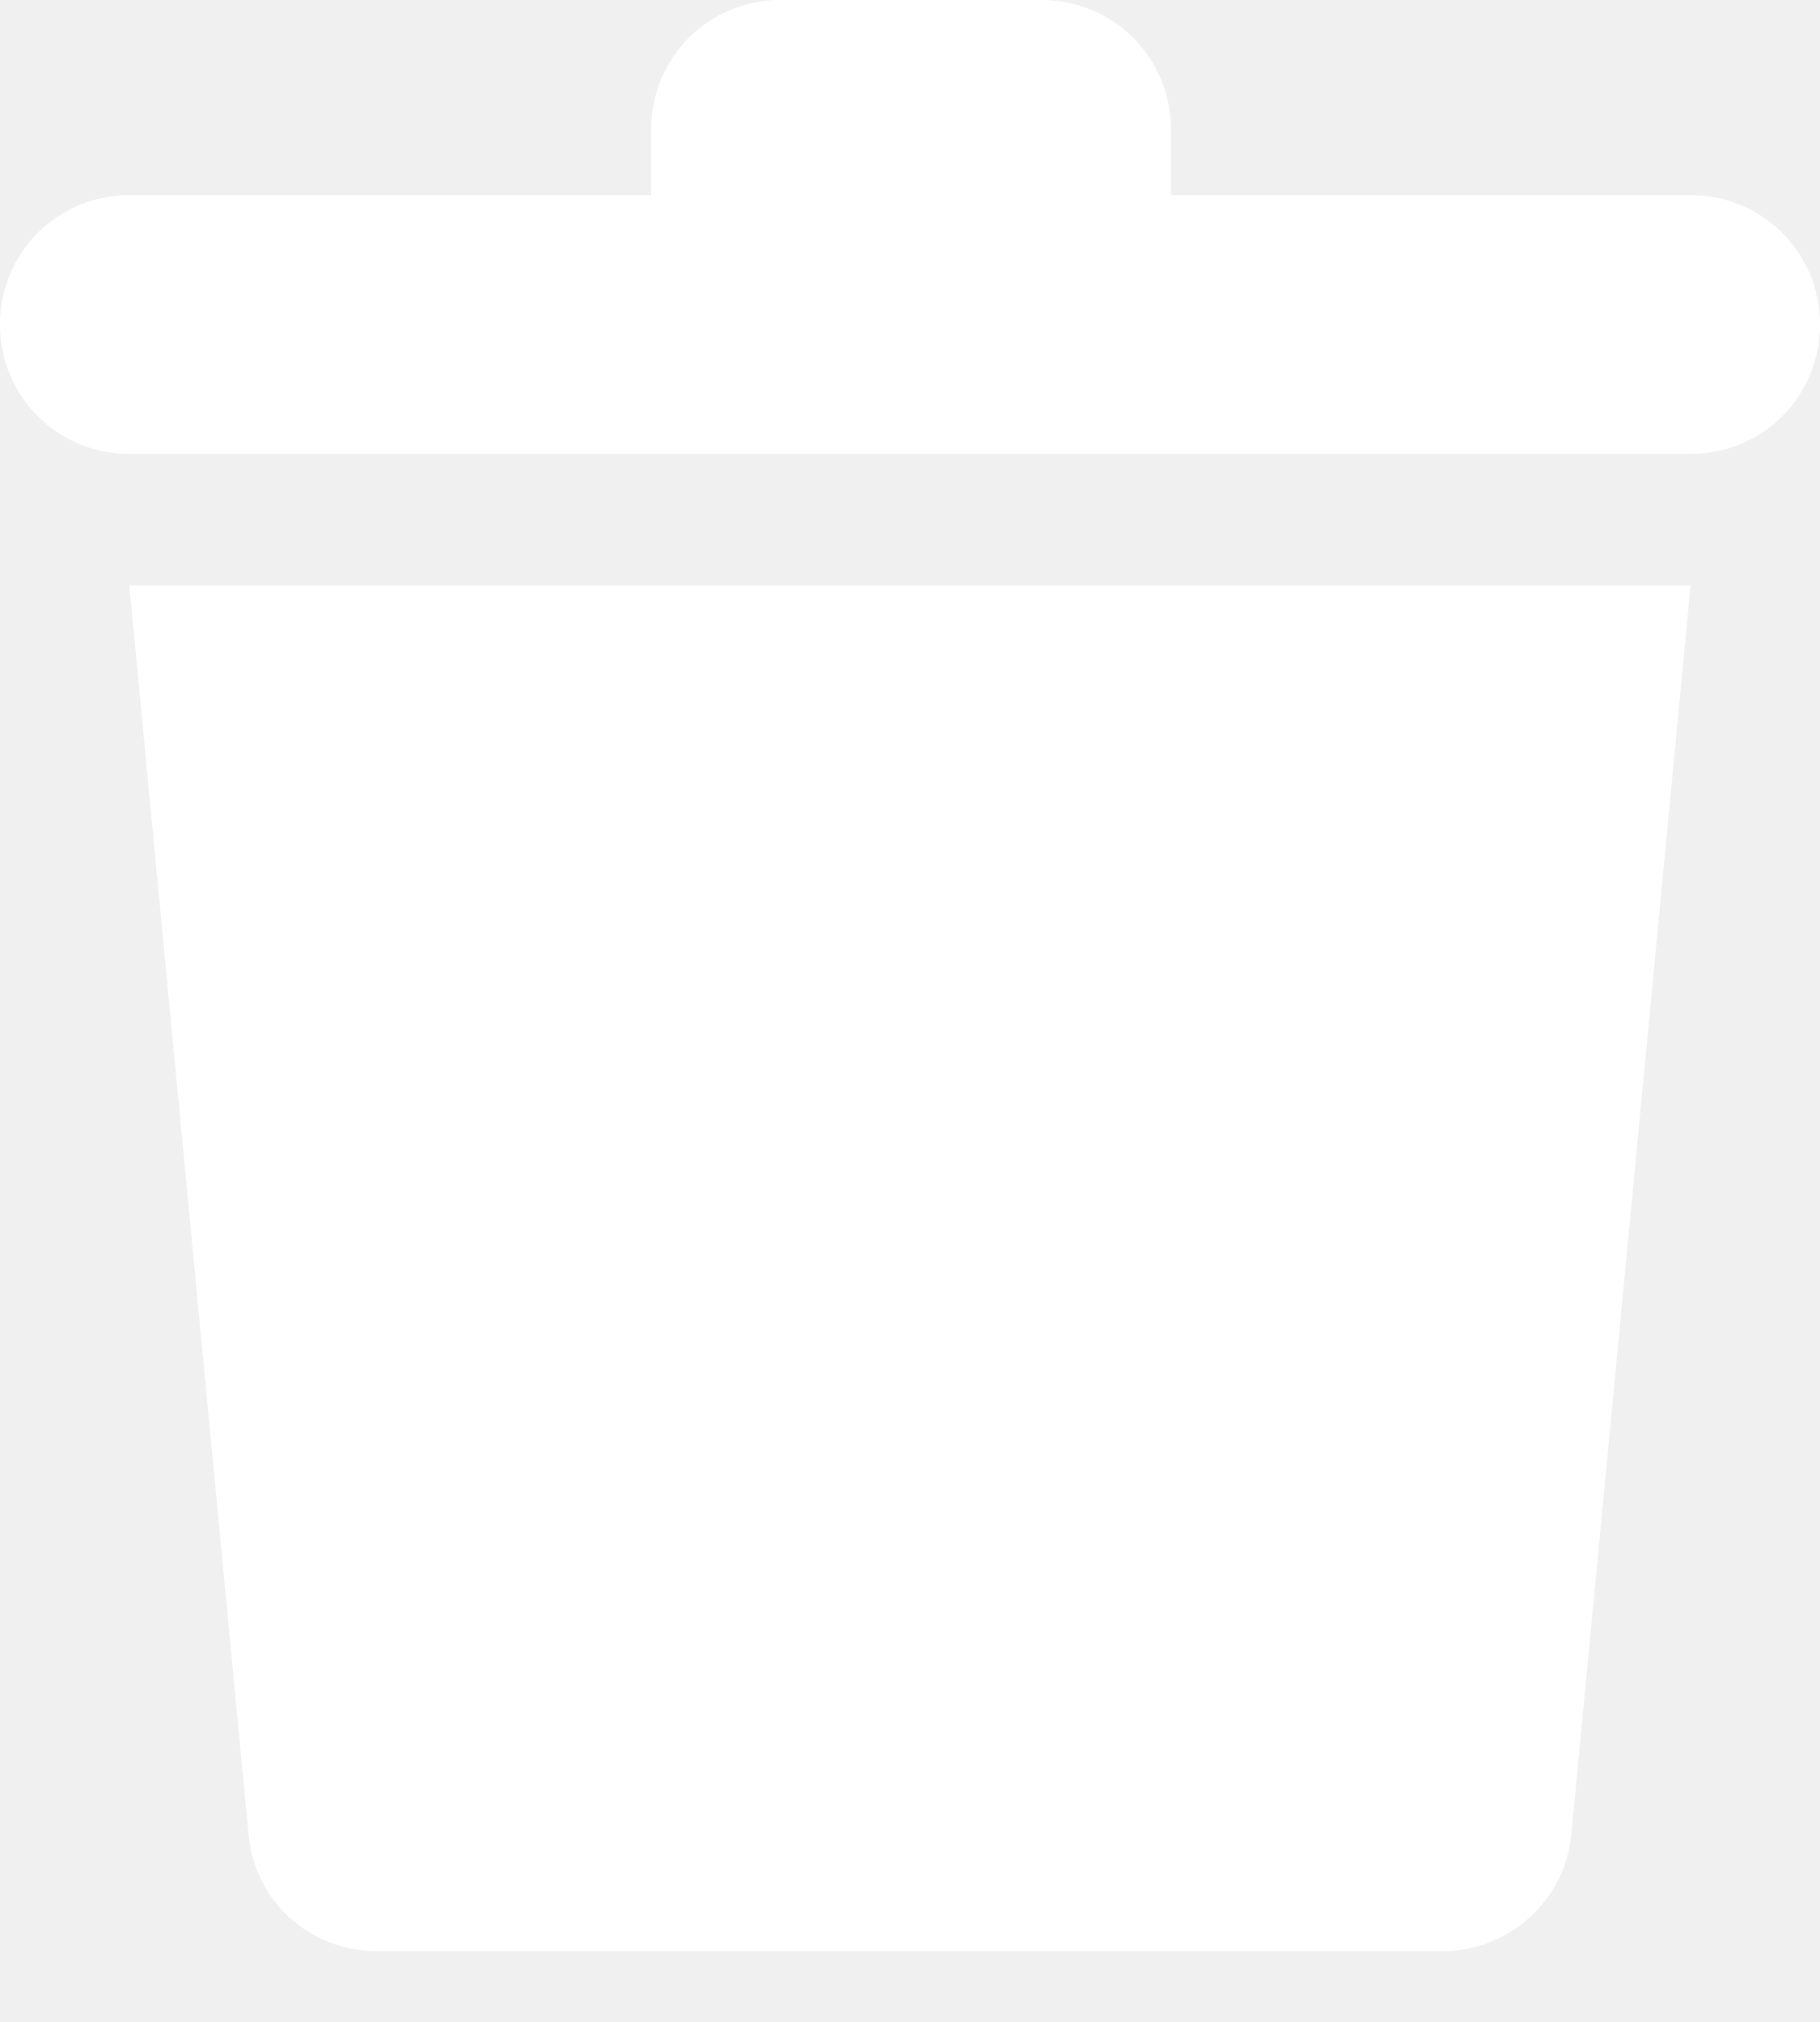
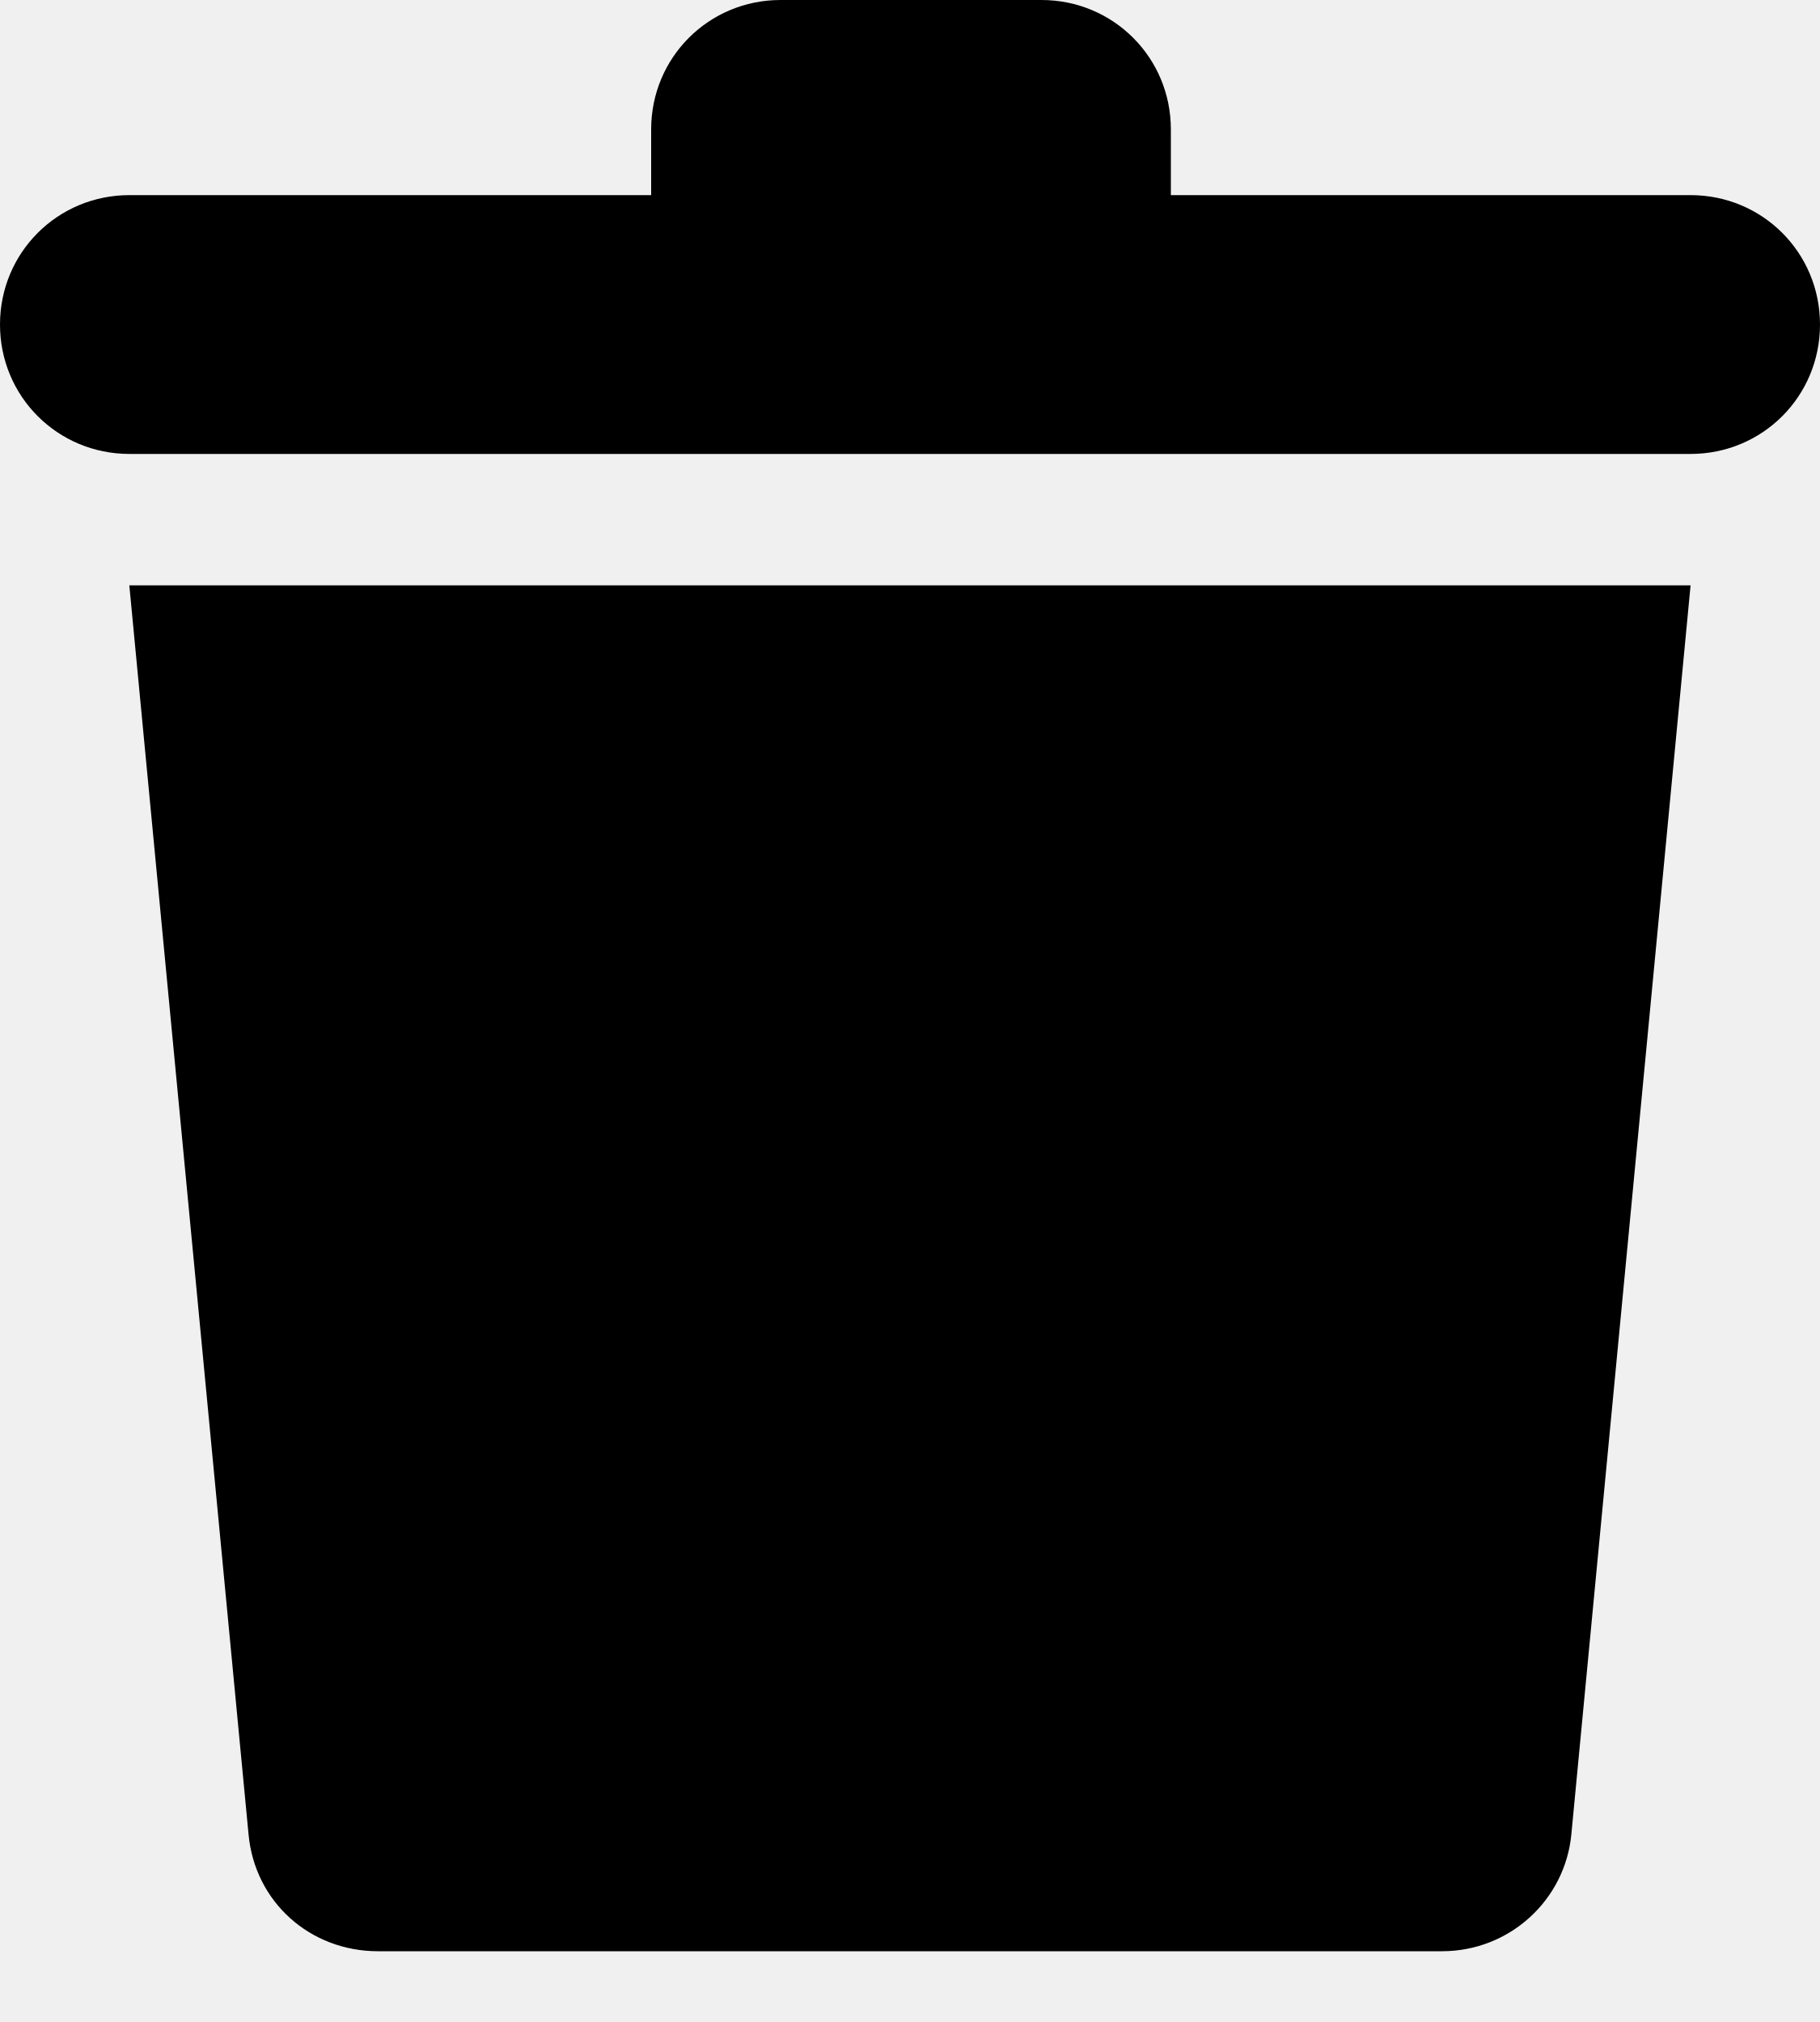
<svg xmlns="http://www.w3.org/2000/svg" viewBox="0 0 18 20">
-   <path d="M2.458 18.142C2.519 18.813 3.067 19.3 3.738 19.3H14.261C14.932 19.3 15.48 18.792 15.541 18.142L16.72 5.79H1.279L2.458 18.142Z" fill="white" />
-   <path d="M16.72 1.93H11.58V1.28C11.58 0.569 11.011 0 10.3 0H7.72C7.009 0 6.44 0.569 6.44 1.28V1.93H1.28C0.569 1.93 0 2.499 0 3.21C0 3.921 0.569 4.49 1.28 4.49H16.72C17.431 4.49 18 3.921 18 3.21C18 2.499 17.431 1.93 16.72 1.93Z" fill="white" />
+   <path d="M2.458 18.142C2.519 18.813 3.067 19.3 3.738 19.3H14.261C14.932 19.3 15.48 18.792 15.541 18.142L16.72 5.79H1.279L2.458 18.142Z" />
+   <path d="M16.72 1.93H11.58V1.28C11.58 0.569 11.011 0 10.3 0H7.72C7.009 0 6.44 0.569 6.44 1.28V1.93H1.28C0.569 1.93 0 2.499 0 3.21C0 3.921 0.569 4.49 1.28 4.49H16.72C17.431 4.49 18 3.921 18 3.21C18 2.499 17.431 1.93 16.72 1.93Z" />
</svg>
